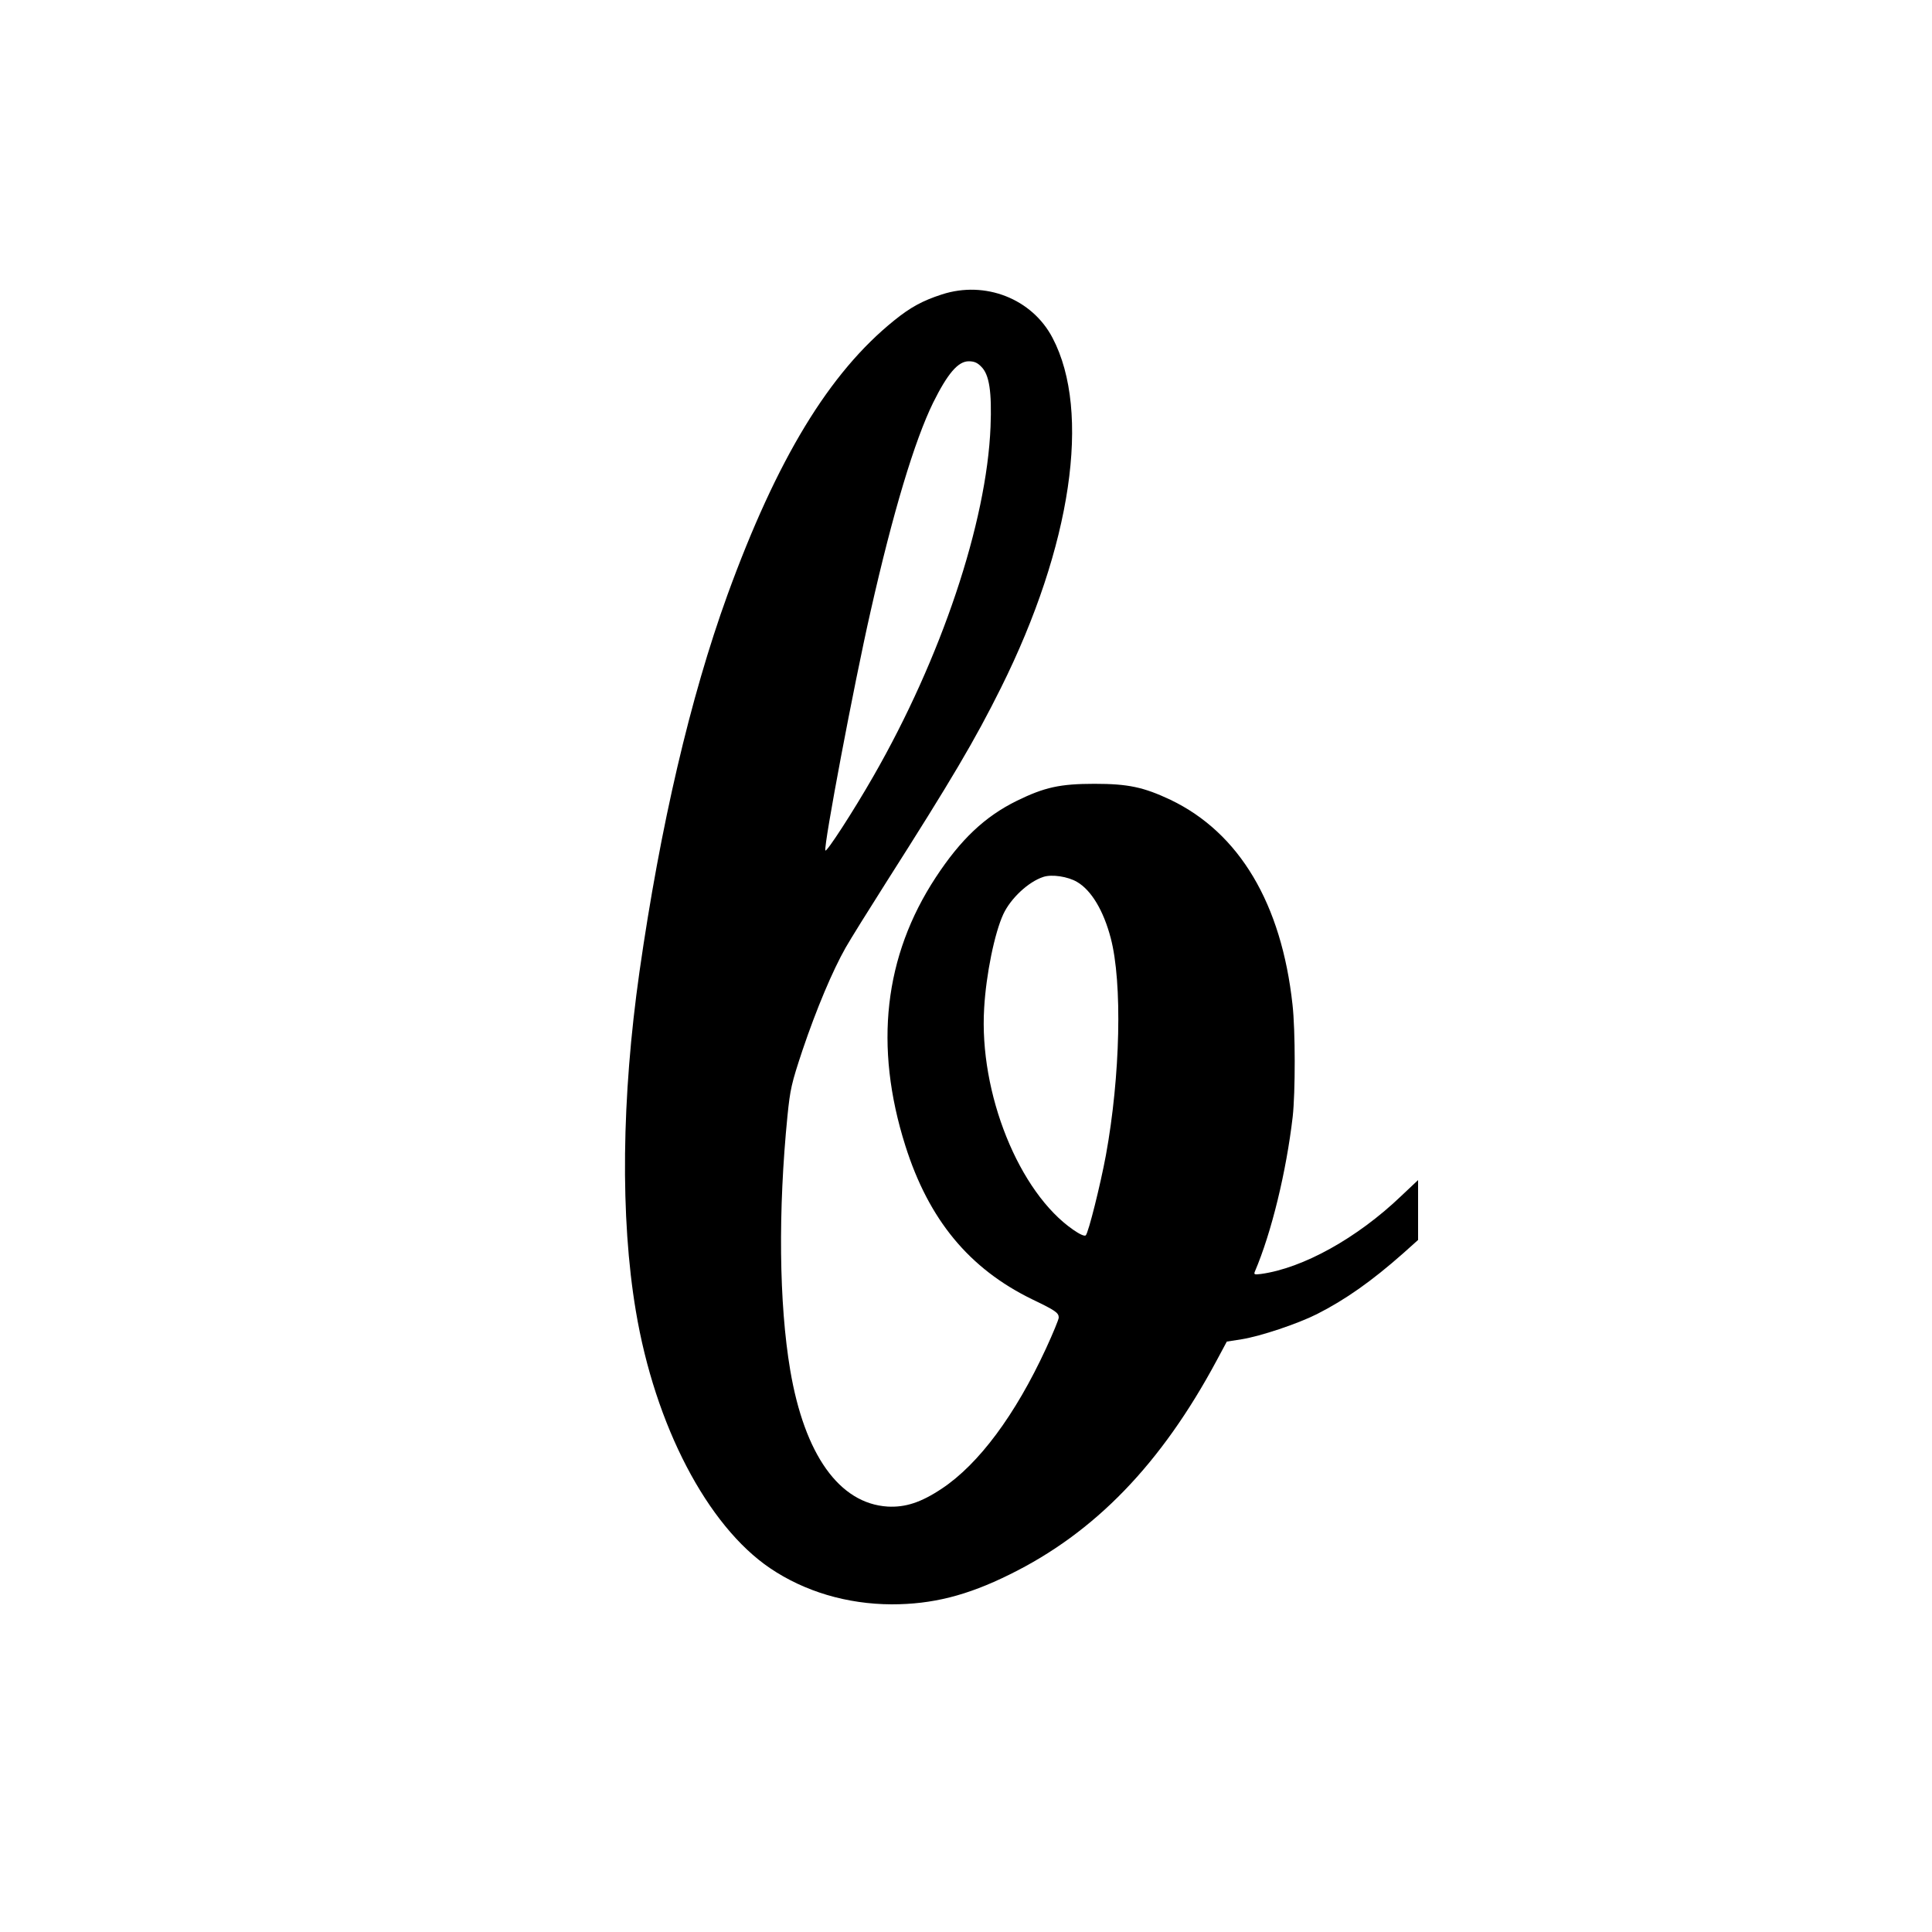
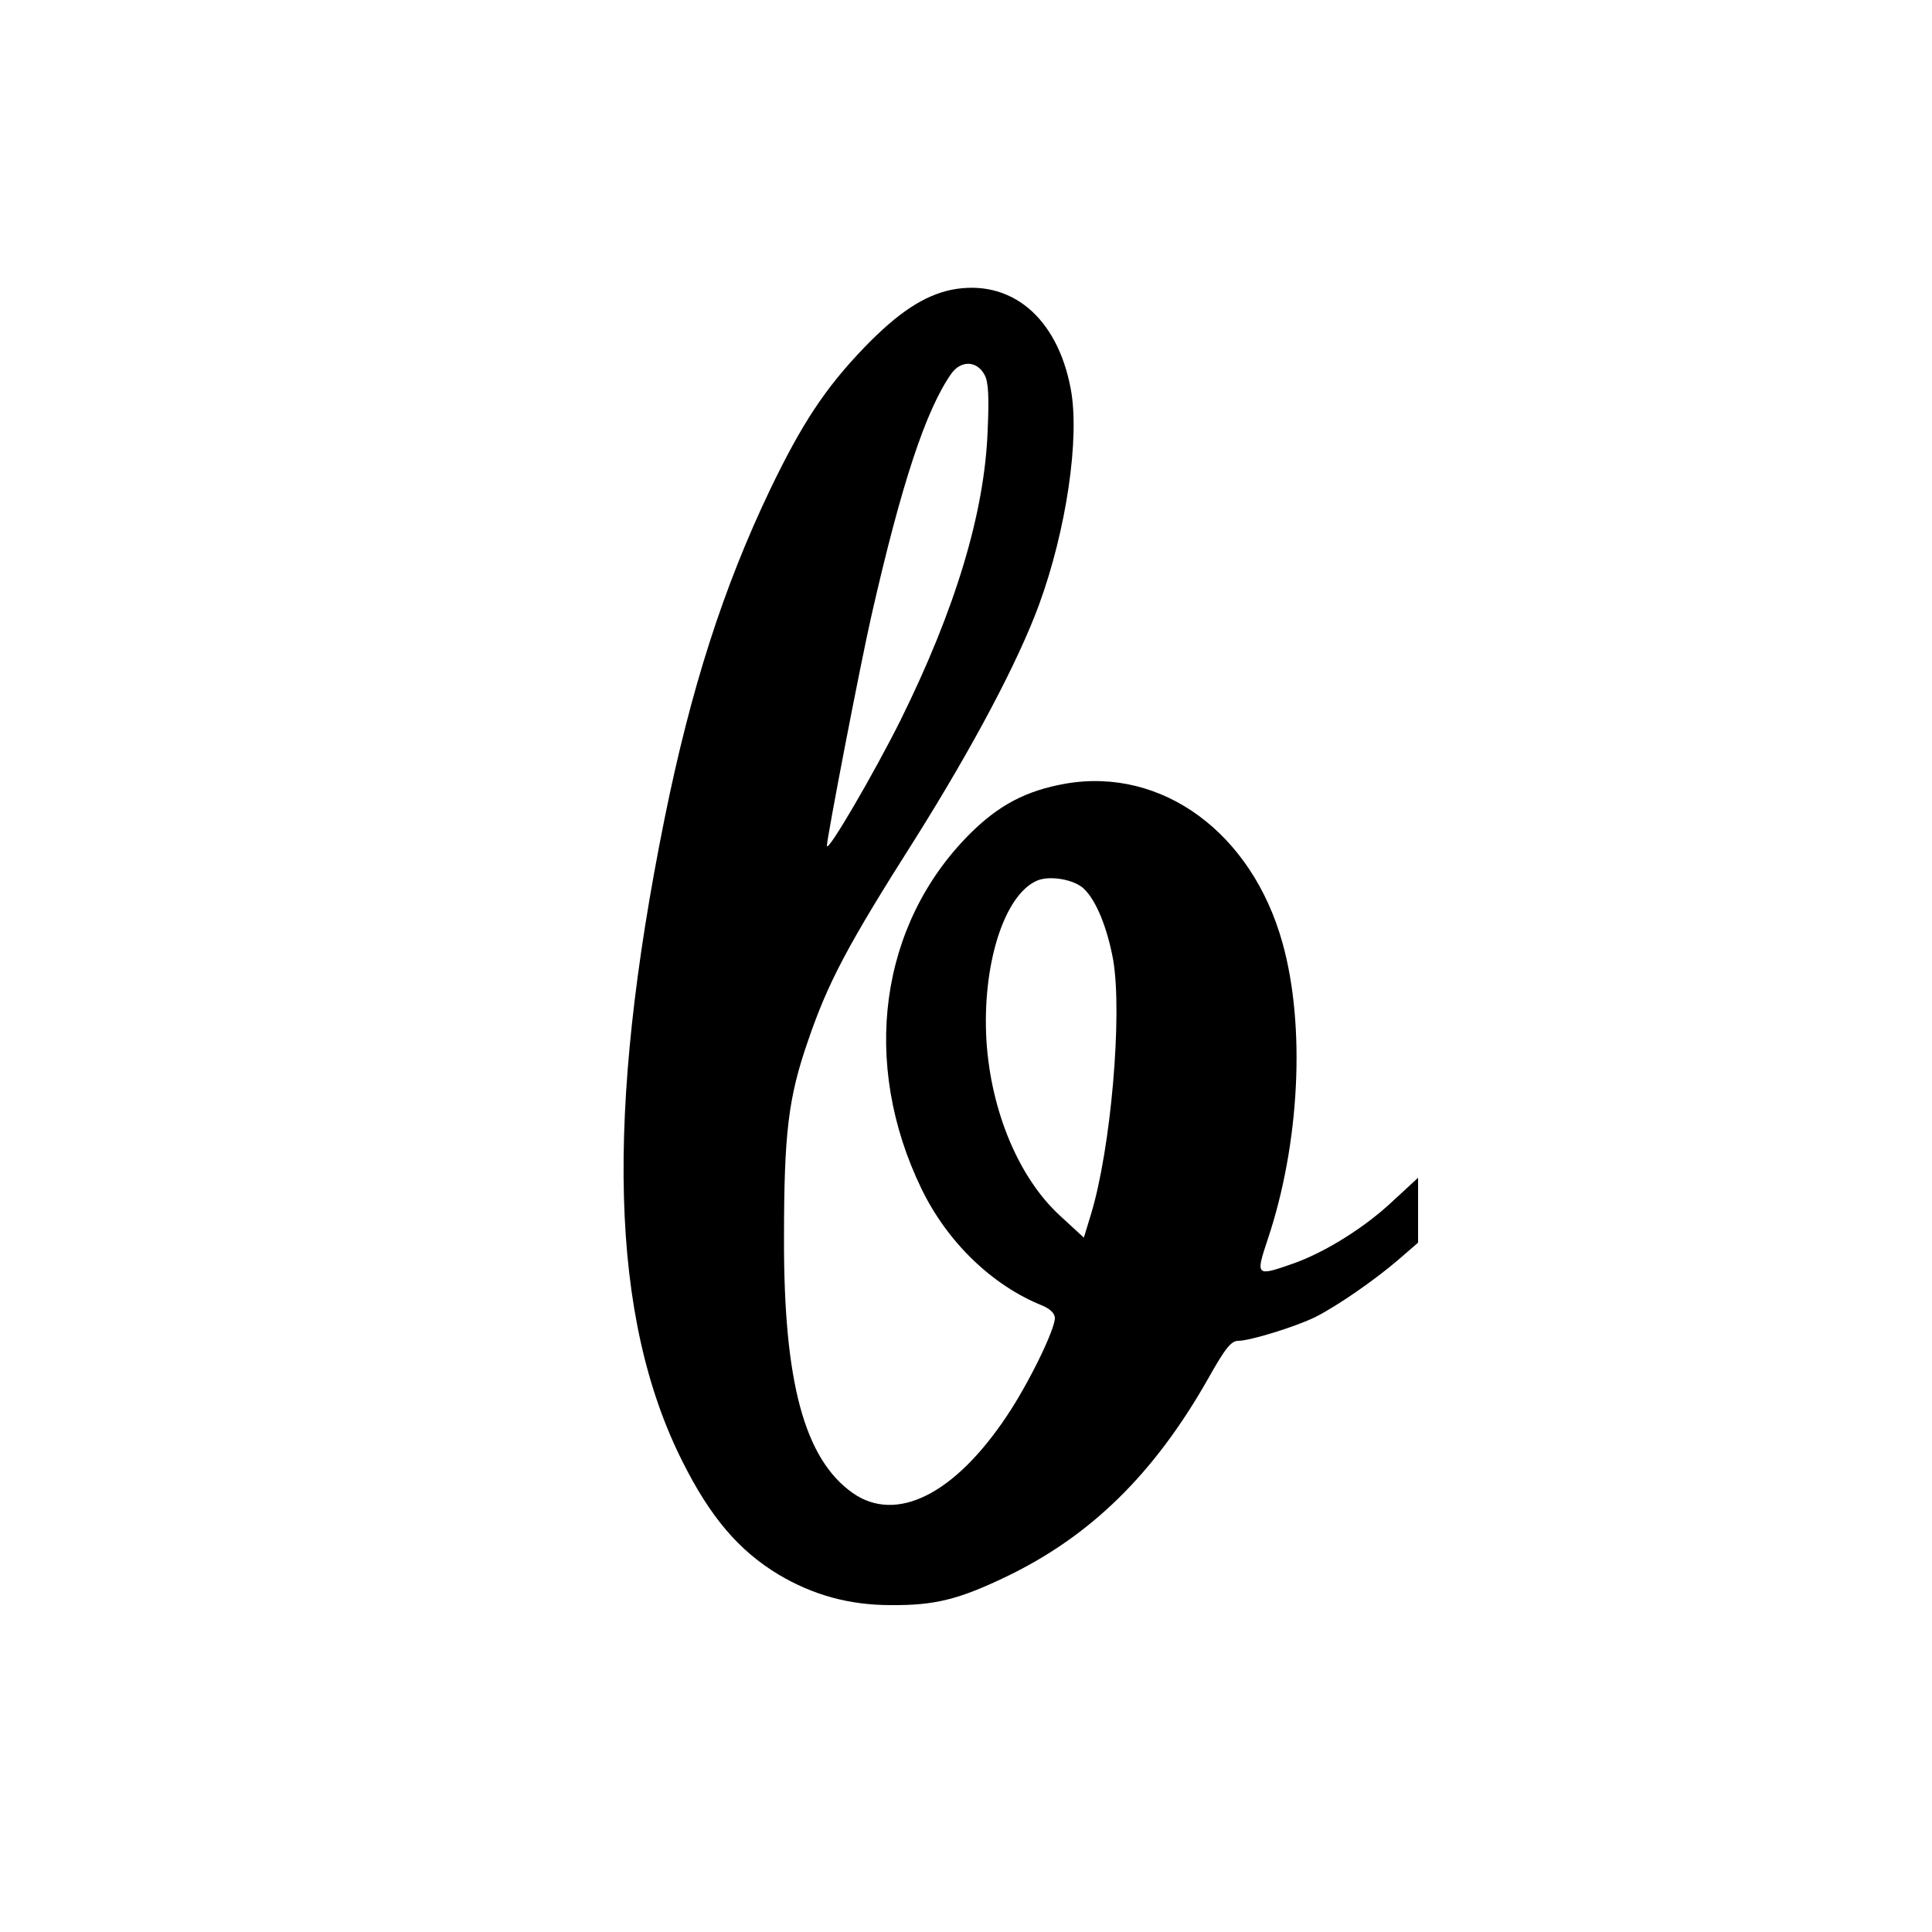
- <svg xmlns="http://www.w3.org/2000/svg" version="1" width="1333.333" height="1333.333" viewBox="0 0 1000 1000">
-   <path d="M487.5 152.4c-9.9 3.2-16.2 6.6-24.6 13.4-33.7 27.1-60.8 71.8-86.4 142.2-19.2 53-34.7 119.4-45.5 194.9-9.3 65.3-10 127.4-1.9 175.6 9.9 59.3 37 111.2 69.5 133.2 17.9 12.1 39.8 18.6 62.9 18.7 21 0 39-4.5 61-15.4 44.2-21.7 78.6-57.3 107.4-111.1l5.1-9.5 7.7-1.2c9.8-1.6 28.7-7.9 38.9-13 14.8-7.5 28.4-17.1 44.7-31.5l7.7-6.9v-31l-8.8 8.3c-22.8 21.8-50.8 37.3-72.5 40.3-3.4.4-3.8.3-3.2-1.2 8.7-20.4 16.3-51.9 19.6-80.2 1.4-12.6 1.4-44.8-.1-58-5.7-52.3-27.5-88.9-63.1-106-14-6.6-22-8.3-39.4-8.3-17.9 0-25.9 1.8-40.2 8.8-16.5 8.1-29.1 20-42 39.7-26.7 40.7-32 87.3-15.7 138.8 12.1 38.3 33 63.6 65.6 79.5 12.1 5.8 13.8 7 13.8 9.5 0 .9-3 8.2-6.6 16-15.9 34.4-34.8 59.8-53.9 72.5-10.8 7.2-18.9 9.8-28.1 9.3-25-1.6-43-26.9-50.4-70.7-5.8-34.4-6.3-82.4-1.4-131.6 1.4-13.7 2-16.6 7.8-34 7.2-21.3 15.5-41 22.3-53 2.5-4.4 11.9-19.5 20.8-33.5 34.3-53.9 46-73.7 59.6-101 36.5-73.3 46.8-142.8 26.7-181.1-10.6-20.3-34.9-29.8-57.3-22.5zm20.4 37.4c4.2 4.1 5.5 13.1 4.8 31.1-2 49.6-25.5 119.7-60.7 181-10.2 17.8-24.3 39.6-24.8 38.3-.9-2.7 14.7-85.5 23.4-123.7 11.6-51.4 22.8-88.5 32.4-108.1 7.5-15.1 12.9-21.4 18.4-21.4 2.8 0 4.5.7 6.5 2.8zm49.6 266.7c7.4 4.3 13.7 14.9 17.4 29 6.1 23.1 5 71.5-2.5 112.5-2.8 15.1-9 40-10.4 41.4-.6.6-3.1-.5-6.4-2.8-28.2-19.4-48.9-70.8-46.2-114.8 1-17.5 5.4-38.9 9.9-48.6 3.8-8.2 13-16.8 20.7-19.3 4.4-1.5 12.8-.2 17.5 2.6z" />
+ <svg xmlns="http://www.w3.org/2000/svg" version="1.0" width="500pt" height="500pt" viewBox="0 0 500 500" preserveAspectRatio="xMidYMid meet">
+   <g transform="translate(0,500) scale(0.1,-0.1)" fill="#000000" stroke="none">
+     <path d="M2462 4250 c-71 -15 -138 -59 -225 -149 -102 -106 -162 -198 -243 -366 -122 -255 -206 -517 -274 -853 -155 -768 -141 -1292 46 -1664 72 -144 146 -231 249 -293 89 -53 183 -79 290 -79 115 -1 177 15 300 74 218 105 382 266 521 511 45 80 60 99 79 99 30 0 150 37 200 62 57 29 151 94 213 147 l52 45 0 84 0 84 -65 -60 c-73 -69 -176 -133 -258 -162 -97 -34 -98 -33 -66 63 83 248 98 553 38 767 -79 284 -311 455 -561 412 -102 -18 -173 -55 -249 -131 -233 -234 -282 -592 -124 -918 67 -138 183 -250 313 -302 19 -8 32 -20 32 -32 0 -30 -67 -168 -124 -253 -135 -203 -286 -279 -399 -200 -125 88 -179 287 -178 659 0 272 11 364 62 511 52 152 102 247 278 524 150 239 266 458 320 605 71 194 106 433 82 559 -35 186 -156 286 -309 256z m86 -220 c10 -18 12 -56 8 -145 -8 -212 -83 -461 -226 -750 -68 -136 -189 -344 -190 -324 0 20 86 468 116 599 77 338 140 529 206 623 25 35 66 34 86 -3z m257 -1330 c32 -30 61 -102 76 -185 24 -142 -6 -489 -58 -659 l-18 -59 -63 58 c-105 97 -177 268 -189 450 -12 196 45 379 131 416 33 14 96 3 121 -21z" />
+   </g>
</svg>
